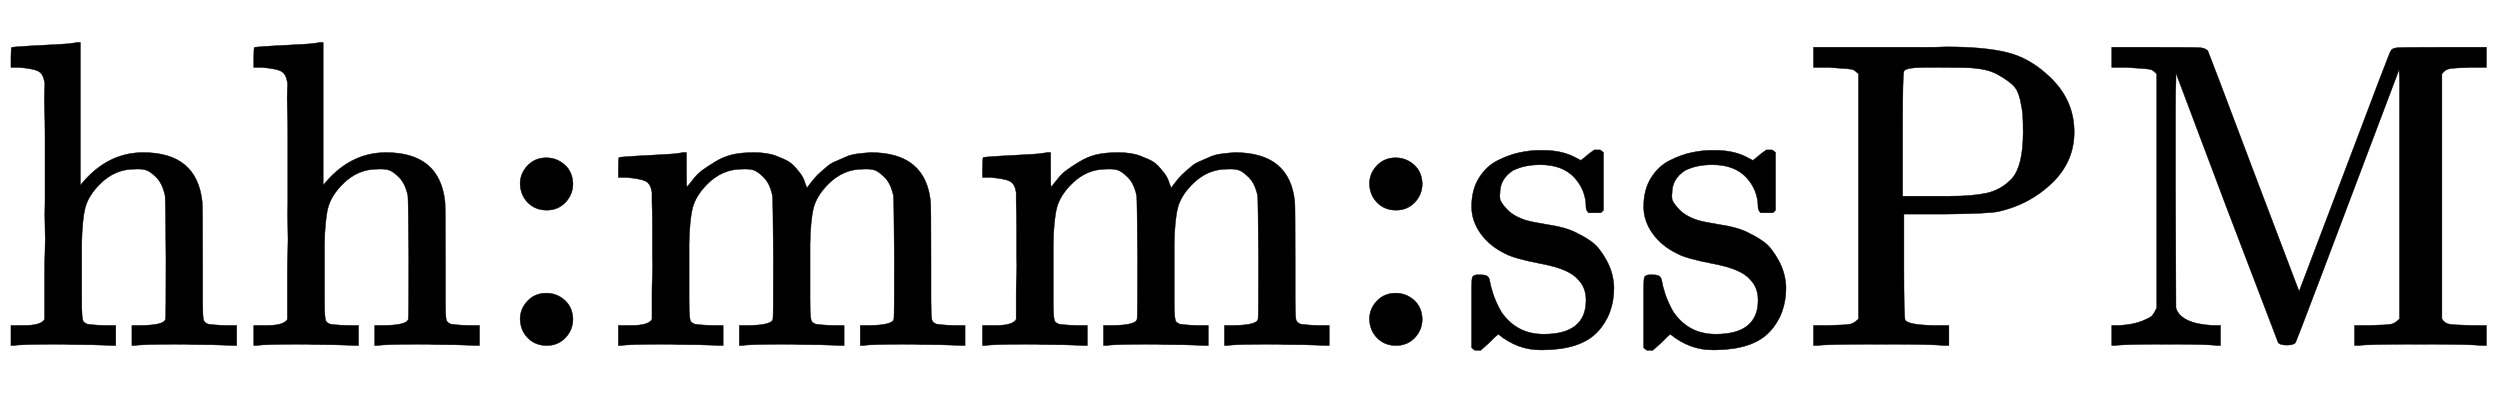
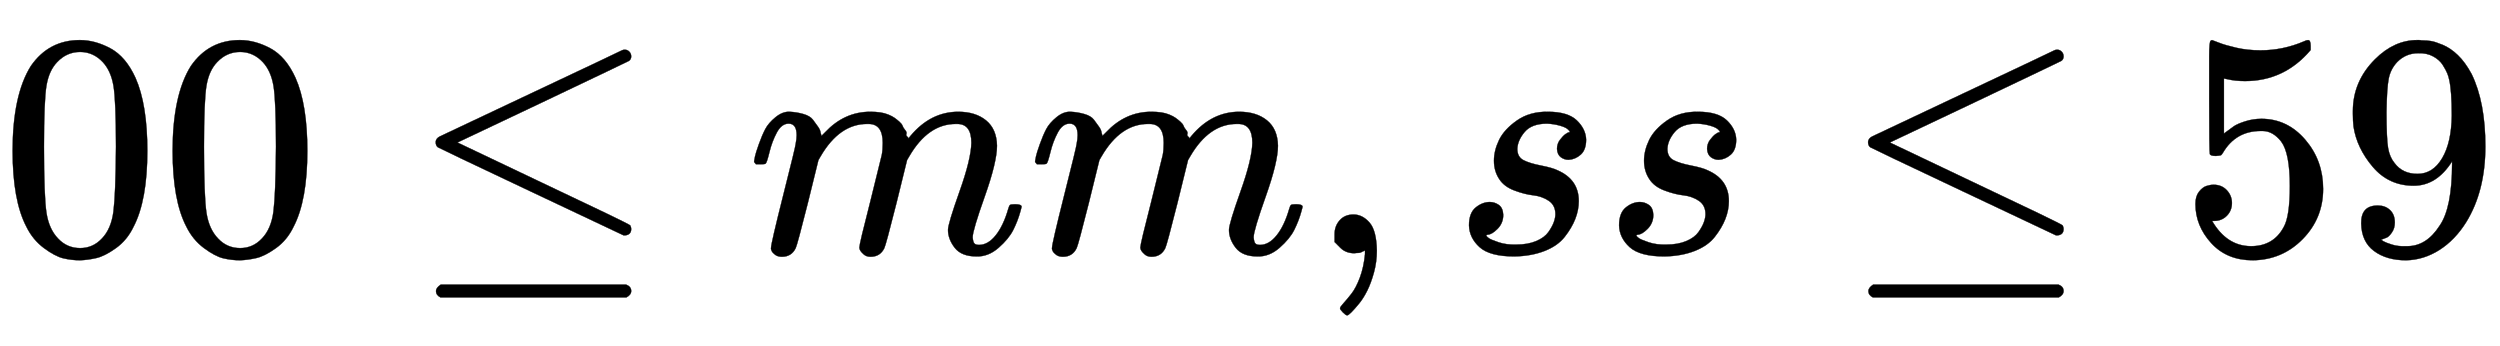
- <svg xmlns="http://www.w3.org/2000/svg" width="13.297ex" height="2.176ex" style="vertical-align: -0.338ex;" viewBox="0 -791.3 5725 936.9" role="img" focusable="false">
+ <svg xmlns="http://www.w3.org/2000/svg" width="18.142ex" height="2.509ex" style="vertical-align: -0.671ex;" viewBox="0 -791.3 7811.3 1080.4" role="img" focusable="false">
  <g stroke="currentColor" fill="currentColor" stroke-width="0" transform="matrix(1 0 0 -1 0 0)">
-     <path stroke-width="1" d="M41 46H55Q94 46 102 60V68Q102 77 102 91T102 124T102 167T103 217T103 272T103 329Q103 366 103 407T103 482T102 542T102 586T102 603Q99 622 88 628T43 637H25V660Q25 683 27 683L37 684Q47 685 66 686T103 688Q120 689 140 690T170 693T181 694H184V367Q244 442 328 442Q451 442 463 329Q464 322 464 190V104Q464 66 466 59T477 49Q498 46 526 46H542V0H534L510 1Q487 2 460 2T422 3Q319 3 310 0H302V46H318Q379 46 379 62Q380 64 380 200Q379 335 378 343Q372 371 358 385T334 402T308 404Q263 404 229 370Q202 343 195 315T187 232V168V108Q187 78 188 68T191 55T200 49Q221 46 249 46H265V0H257L234 1Q210 2 183 2T145 3Q42 3 33 0H25V46H41Z" />
-     <path stroke-width="1" d="M41 46H55Q94 46 102 60V68Q102 77 102 91T102 124T102 167T103 217T103 272T103 329Q103 366 103 407T103 482T102 542T102 586T102 603Q99 622 88 628T43 637H25V660Q25 683 27 683L37 684Q47 685 66 686T103 688Q120 689 140 690T170 693T181 694H184V367Q244 442 328 442Q451 442 463 329Q464 322 464 190V104Q464 66 466 59T477 49Q498 46 526 46H542V0H534L510 1Q487 2 460 2T422 3Q319 3 310 0H302V46H318Q379 46 379 62Q380 64 380 200Q379 335 378 343Q372 371 358 385T334 402T308 404Q263 404 229 370Q202 343 195 315T187 232V168V108Q187 78 188 68T191 55T200 49Q221 46 249 46H265V0H257L234 1Q210 2 183 2T145 3Q42 3 33 0H25V46H41Z" transform="translate(556,0)" />
-     <path stroke-width="1" d="M78 370Q78 394 95 412T138 430Q162 430 180 414T199 371Q199 346 182 328T139 310T96 327T78 370ZM78 60Q78 84 95 102T138 120Q162 120 180 104T199 61Q199 36 182 18T139 0T96 17T78 60Z" transform="translate(1113,0)" />
-     <path stroke-width="1" d="M41 46H55Q94 46 102 60V68Q102 77 102 91T102 122T103 161T103 203Q103 234 103 269T102 328V351Q99 370 88 376T43 385H25V408Q25 431 27 431L37 432Q47 433 65 434T102 436Q119 437 138 438T167 441T178 442H181V402Q181 364 182 364T187 369T199 384T218 402T247 421T285 437Q305 442 336 442Q351 442 364 440T387 434T406 426T421 417T432 406T441 395T448 384T452 374T455 366L457 361L460 365Q463 369 466 373T475 384T488 397T503 410T523 422T546 432T572 439T603 442Q729 442 740 329Q741 322 741 190V104Q741 66 743 59T754 49Q775 46 803 46H819V0H811L788 1Q764 2 737 2T699 3Q596 3 587 0H579V46H595Q656 46 656 62Q657 64 657 200Q656 335 655 343Q649 371 635 385T611 402T585 404Q540 404 506 370Q479 343 472 315T464 232V168V108Q464 78 465 68T468 55T477 49Q498 46 526 46H542V0H534L510 1Q487 2 460 2T422 3Q319 3 310 0H302V46H318Q379 46 379 62Q380 64 380 200Q379 335 378 343Q372 371 358 385T334 402T308 404Q263 404 229 370Q202 343 195 315T187 232V168V108Q187 78 188 68T191 55T200 49Q221 46 249 46H265V0H257L234 1Q210 2 183 2T145 3Q42 3 33 0H25V46H41Z" transform="translate(1391,0)" />
-     <path stroke-width="1" d="M41 46H55Q94 46 102 60V68Q102 77 102 91T102 122T103 161T103 203Q103 234 103 269T102 328V351Q99 370 88 376T43 385H25V408Q25 431 27 431L37 432Q47 433 65 434T102 436Q119 437 138 438T167 441T178 442H181V402Q181 364 182 364T187 369T199 384T218 402T247 421T285 437Q305 442 336 442Q351 442 364 440T387 434T406 426T421 417T432 406T441 395T448 384T452 374T455 366L457 361L460 365Q463 369 466 373T475 384T488 397T503 410T523 422T546 432T572 439T603 442Q729 442 740 329Q741 322 741 190V104Q741 66 743 59T754 49Q775 46 803 46H819V0H811L788 1Q764 2 737 2T699 3Q596 3 587 0H579V46H595Q656 46 656 62Q657 64 657 200Q656 335 655 343Q649 371 635 385T611 402T585 404Q540 404 506 370Q479 343 472 315T464 232V168V108Q464 78 465 68T468 55T477 49Q498 46 526 46H542V0H534L510 1Q487 2 460 2T422 3Q319 3 310 0H302V46H318Q379 46 379 62Q380 64 380 200Q379 335 378 343Q372 371 358 385T334 402T308 404Q263 404 229 370Q202 343 195 315T187 232V168V108Q187 78 188 68T191 55T200 49Q221 46 249 46H265V0H257L234 1Q210 2 183 2T145 3Q42 3 33 0H25V46H41Z" transform="translate(2225,0)" />
-     <path stroke-width="1" d="M78 370Q78 394 95 412T138 430Q162 430 180 414T199 371Q199 346 182 328T139 310T96 327T78 370ZM78 60Q78 84 95 102T138 120Q162 120 180 104T199 61Q199 36 182 18T139 0T96 17T78 60Z" transform="translate(3058,0)" />
-     <path stroke-width="1" d="M295 316Q295 356 268 385T190 414Q154 414 128 401Q98 382 98 349Q97 344 98 336T114 312T157 287Q175 282 201 278T245 269T277 256Q294 248 310 236T342 195T359 133Q359 71 321 31T198 -10H190Q138 -10 94 26L86 19L77 10Q71 4 65 -1L54 -11H46H42Q39 -11 33 -5V74V132Q33 153 35 157T45 162H54Q66 162 70 158T75 146T82 119T101 77Q136 26 198 26Q295 26 295 104Q295 133 277 151Q257 175 194 187T111 210Q75 227 54 256T33 318Q33 357 50 384T93 424T143 442T187 447H198Q238 447 268 432L283 424L292 431Q302 440 314 448H322H326Q329 448 335 442V310L329 304H301Q295 310 295 316Z" transform="translate(3337,0)" />
-     <path stroke-width="1" d="M295 316Q295 356 268 385T190 414Q154 414 128 401Q98 382 98 349Q97 344 98 336T114 312T157 287Q175 282 201 278T245 269T277 256Q294 248 310 236T342 195T359 133Q359 71 321 31T198 -10H190Q138 -10 94 26L86 19L77 10Q71 4 65 -1L54 -11H46H42Q39 -11 33 -5V74V132Q33 153 35 157T45 162H54Q66 162 70 158T75 146T82 119T101 77Q136 26 198 26Q295 26 295 104Q295 133 277 151Q257 175 194 187T111 210Q75 227 54 256T33 318Q33 357 50 384T93 424T143 442T187 447H198Q238 447 268 432L283 424L292 431Q302 440 314 448H322H326Q329 448 335 442V310L329 304H301Q295 310 295 316Z" transform="translate(3731,0)" />
-     <path stroke-width="1" d="M130 622Q123 629 119 631T103 634T60 637H27V683H214Q237 683 276 683T331 684Q419 684 471 671T567 616Q624 563 624 489Q624 421 573 372T451 307Q429 302 328 301H234V181Q234 62 237 58Q245 47 304 46H337V0H326Q305 3 182 3Q47 3 38 0H27V46H60Q102 47 111 49T130 61V622ZM507 488Q507 514 506 528T500 564T483 597T450 620T397 635Q385 637 307 637H286Q237 637 234 628Q231 624 231 483V342H302H339Q390 342 423 349T481 382Q507 411 507 488Z" transform="translate(4126,0)" />
-     <path stroke-width="1" d="M132 622Q125 629 121 631T105 634T62 637H29V683H135Q221 683 232 682T249 675Q250 674 354 398L458 124L562 398Q666 674 668 675Q671 681 683 682T781 683H887V637H854Q814 636 803 634T785 622V61Q791 51 802 49T854 46H887V0H876Q855 3 736 3Q605 3 596 0H585V46H618Q660 47 669 49T688 61V347Q688 424 688 461T688 546T688 613L687 632Q454 14 450 7Q446 1 430 1T410 7Q409 9 292 316L176 624V606Q175 588 175 543T175 463T175 356L176 86Q187 50 261 46H278V0H269Q254 3 154 3Q52 3 37 0H29V46H46Q78 48 98 56T122 69T132 86V622Z" transform="translate(4807,0)" />
+     <path stroke-width="1" d="M96 585Q152 666 249 666Q297 666 345 640T423 548Q460 465 460 320Q460 165 417 83Q397 41 362 16T301 -15T250 -22Q224 -22 198 -16T137 16T82 83Q39 165 39 320Q39 494 96 585ZM321 597Q291 629 250 629Q208 629 178 597Q153 571 145 525T137 333Q137 175 145 125T181 46Q209 16 250 16Q290 16 318 46Q347 76 354 130T362 333Q362 478 354 524T321 597Z" />
+     <path stroke-width="1" d="M96 585Q152 666 249 666Q297 666 345 640T423 548Q460 465 460 320Q460 165 417 83Q397 41 362 16T301 -15T250 -22Q224 -22 198 -16T137 16T82 83Q39 165 39 320Q39 494 96 585ZM321 597Q291 629 250 629Q208 629 178 597Q153 571 145 525T137 333Q137 175 145 125T181 46Q209 16 250 16Q290 16 318 46Q347 76 354 130T362 333Q362 478 354 524T321 597Z" transform="translate(500,0)" />
+     <g transform="translate(1278,0)">
+       <path stroke-width="1" d="M674 636Q682 636 688 630T694 615T687 601Q686 600 417 472L151 346L399 228Q687 92 691 87Q694 81 694 76Q694 58 676 56H670L382 192Q92 329 90 331Q83 336 83 348Q84 359 96 365Q104 369 382 500T665 634Q669 636 674 636ZM84 -118Q84 -108 99 -98H678Q694 -104 694 -118Q694 -130 679 -138H98Q84 -131 84 -118Z" />
+     </g>
+     <g transform="translate(2335,0)">
+       <path stroke-width="1" d="M21 287Q22 293 24 303T36 341T56 388T88 425T132 442T175 435T205 417T221 395T229 376L231 369Q231 367 232 367L243 378Q303 442 384 442Q401 442 415 440T441 433T460 423T475 411T485 398T493 385T497 373T500 364T502 357L510 367Q573 442 659 442Q713 442 746 415T780 336Q780 285 742 178T704 50Q705 36 709 31T724 26Q752 26 776 56T815 138Q818 149 821 151T837 153Q857 153 857 145Q857 144 853 130Q845 101 831 73T785 17T716 -10Q669 -10 648 17T627 73Q627 92 663 193T700 345Q700 404 656 404H651Q565 404 506 303L499 291L466 157Q433 26 428 16Q415 -11 385 -11Q372 -11 364 -4T353 8T350 18Q350 29 384 161L420 307Q423 322 423 345Q423 404 379 404H374Q288 404 229 303L222 291L189 157Q156 26 151 16Q138 -11 108 -11Q95 -11 87 -5T76 7T74 17Q74 30 112 181Q151 335 151 342Q154 357 154 369Q154 405 129 405Q107 405 92 377T69 316T57 280Q55 278 41 278H27Q21 284 21 287Z" />
+     </g>
+     <g transform="translate(3213,0)">
+       <path stroke-width="1" d="M21 287Q22 293 24 303T36 341T56 388T88 425T132 442T175 435T205 417T221 395T229 376L231 369Q231 367 232 367L243 378Q303 442 384 442Q401 442 415 440T441 433T460 423T475 411T485 398T493 385T497 373T500 364T502 357L510 367Q573 442 659 442Q713 442 746 415T780 336Q780 285 742 178T704 50Q705 36 709 31T724 26Q752 26 776 56T815 138Q818 149 821 151T837 153Q857 153 857 145Q857 144 853 130Q845 101 831 73T785 17T716 -10Q669 -10 648 17T627 73Q627 92 663 193T700 345Q700 404 656 404H651Q565 404 506 303L499 291L466 157Q433 26 428 16Q415 -11 385 -11Q372 -11 364 -4T353 8T350 18Q350 29 384 161L420 307Q423 322 423 345Q423 404 379 404H374Q288 404 229 303L222 291L189 157Q156 26 151 16Q138 -11 108 -11Q95 -11 87 -5T76 7T74 17Q74 30 112 181Q151 335 151 342Q154 357 154 369Q154 405 129 405Q107 405 92 377T69 316T57 280Q55 278 41 278H27Q21 284 21 287Z" />
+     </g>
+     <g transform="translate(4092,0)">
+       <path stroke-width="1" d="M78 35T78 60T94 103T137 121Q165 121 187 96T210 8Q210 -27 201 -60T180 -117T154 -158T130 -185T117 -194Q113 -194 104 -185T95 -172Q95 -168 106 -156T131 -126T157 -76T173 -3V9L172 8Q170 7 167 6T161 3T152 1T140 0Q113 0 96 17Z" />
+     </g>
+     <g transform="translate(4537,0)">
+       <path stroke-width="1" d="M131 289Q131 321 147 354T203 415T300 442Q362 442 390 415T419 355Q419 323 402 308T364 292Q351 292 340 300T328 326Q328 342 337 354T354 372T367 378Q368 378 368 379Q368 382 361 388T336 399T297 405Q249 405 227 379T204 326Q204 301 223 291T278 274T330 259Q396 230 396 163Q396 135 385 107T352 51T289 7T195 -10Q118 -10 86 19T53 87Q53 126 74 143T118 160Q133 160 146 151T160 120Q160 94 142 76T111 58Q109 57 108 57T107 55Q108 52 115 47T146 34T201 27Q237 27 263 38T301 66T318 97T323 122Q323 150 302 164T254 181T195 196T148 231Q131 256 131 289Z" />
+     </g>
+     <g transform="translate(5006,0)">
+       <path stroke-width="1" d="M131 289Q131 321 147 354T203 415T300 442Q362 442 390 415T419 355Q419 323 402 308T364 292Q351 292 340 300T328 326Q328 342 337 354T354 372T367 378Q368 378 368 379Q368 382 361 388T336 399T297 405Q249 405 227 379T204 326Q204 301 223 291T278 274T330 259Q396 230 396 163Q396 135 385 107T352 51T289 7T195 -10Q118 -10 86 19T53 87Q53 126 74 143T118 160Q133 160 146 151T160 120Q160 94 142 76T111 58Q109 57 108 57T107 55Q108 52 115 47T146 34T201 27Q237 27 263 38T301 66T318 97T323 122Q323 150 302 164T254 181T195 196T148 231Q131 256 131 289Z" />
+     </g>
+     <g transform="translate(5754,0)">
+       <path stroke-width="1" d="M674 636Q682 636 688 630T694 615T687 601Q686 600 417 472L151 346L399 228Q687 92 691 87Q694 81 694 76Q694 58 676 56H670L382 192Q92 329 90 331Q83 336 83 348Q84 359 96 365Q104 369 382 500T665 634Q669 636 674 636ZM84 -118Q84 -108 99 -98H678Q694 -104 694 -118Q694 -130 679 -138H98Q84 -131 84 -118Z" />
+     </g>
+     <g transform="translate(6810,0)">
+       <path stroke-width="1" d="M164 157Q164 133 148 117T109 101H102Q148 22 224 22Q294 22 326 82Q345 115 345 210Q345 313 318 349Q292 382 260 382H254Q176 382 136 314Q132 307 129 306T114 304Q97 304 95 310Q93 314 93 485V614Q93 664 98 664Q100 666 102 666Q103 666 123 658T178 642T253 634Q324 634 389 662Q397 666 402 666Q410 666 410 648V635Q328 538 205 538Q174 538 149 544L139 546V374Q158 388 169 396T205 412T256 420Q337 420 393 355T449 201Q449 109 385 44T229 -22Q148 -22 99 32T50 154Q50 178 61 192T84 210T107 214Q132 214 148 197T164 157Z" />
+       <path stroke-width="1" d="M352 287Q304 211 232 211Q154 211 104 270T44 396Q42 412 42 436V444Q42 537 111 606Q171 666 243 666Q245 666 249 666T257 665H261Q273 665 286 663T323 651T370 619T413 560Q456 472 456 334Q456 194 396 97Q361 41 312 10T208 -22Q147 -22 108 7T68 93T121 149Q143 149 158 135T173 96Q173 78 164 65T148 49T135 44L131 43Q131 41 138 37T164 27T206 22H212Q272 22 313 86Q352 142 352 280V287ZM244 248Q292 248 321 297T351 430Q351 508 343 542Q341 552 337 562T323 588T293 615T246 625Q208 625 181 598Q160 576 154 546T147 441Q147 358 152 329T172 282Q197 248 244 248Z" transform="translate(500,0)" />
+     </g>
  </g>
</svg>
